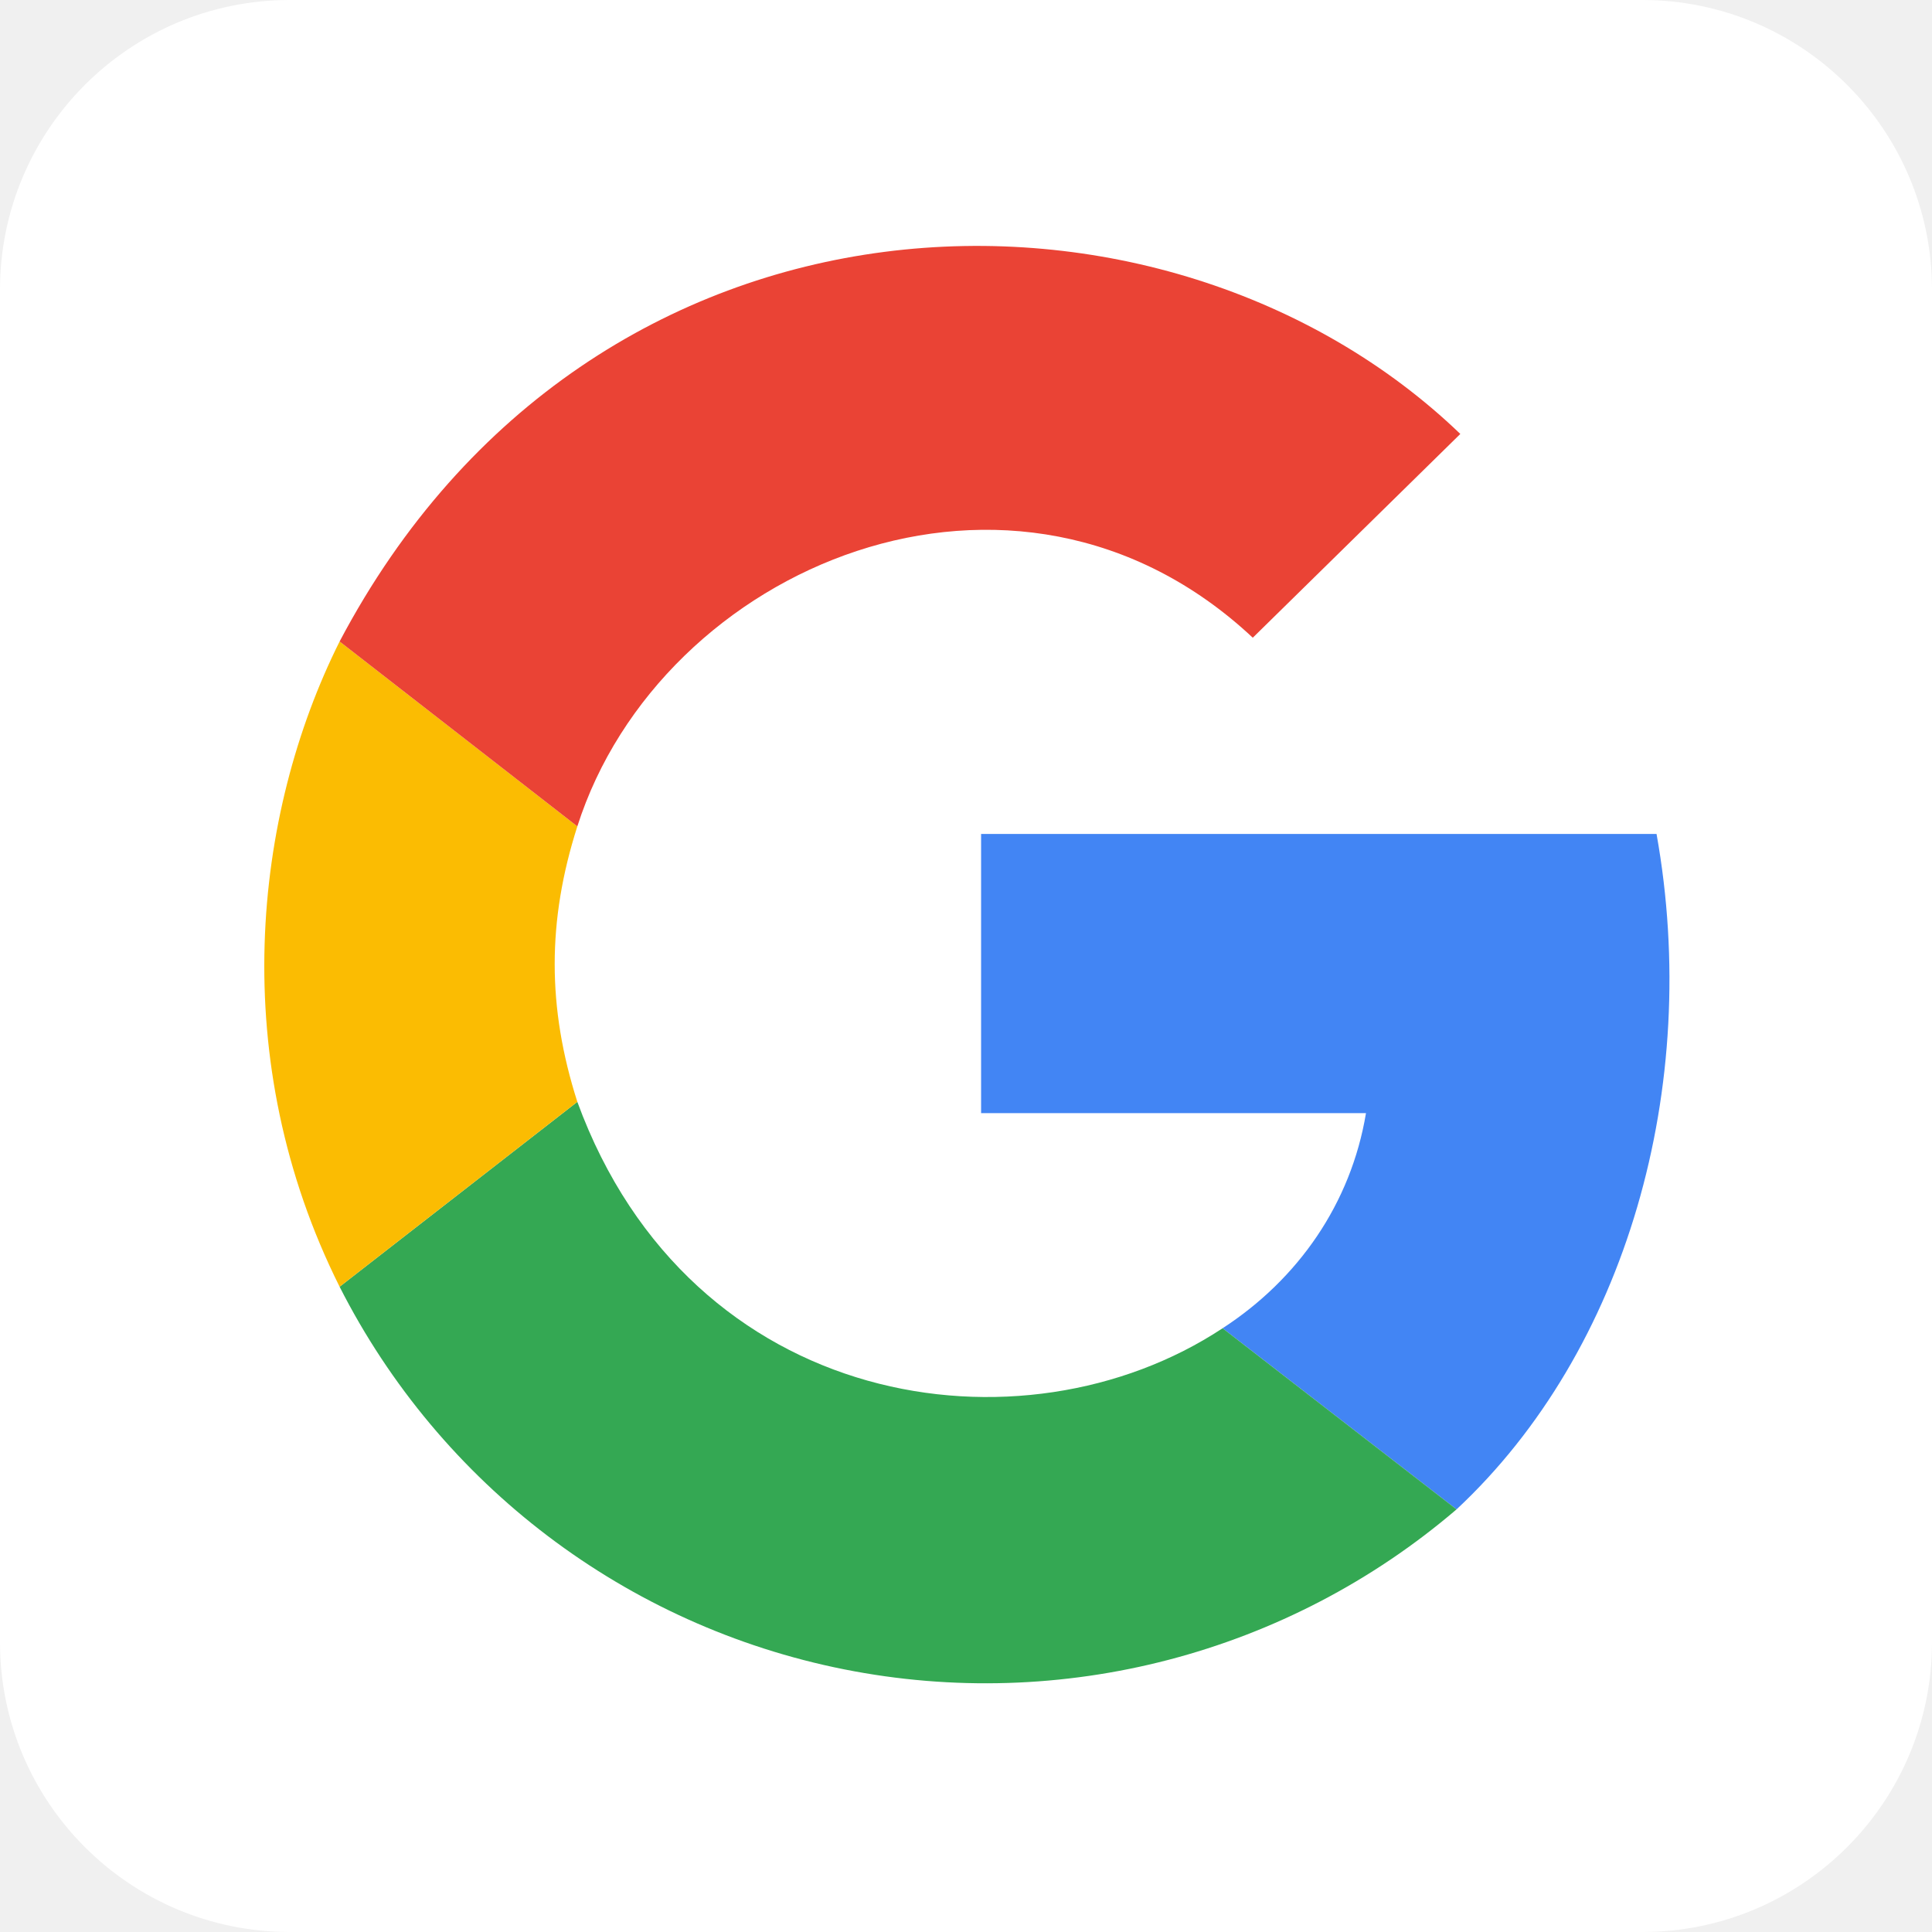
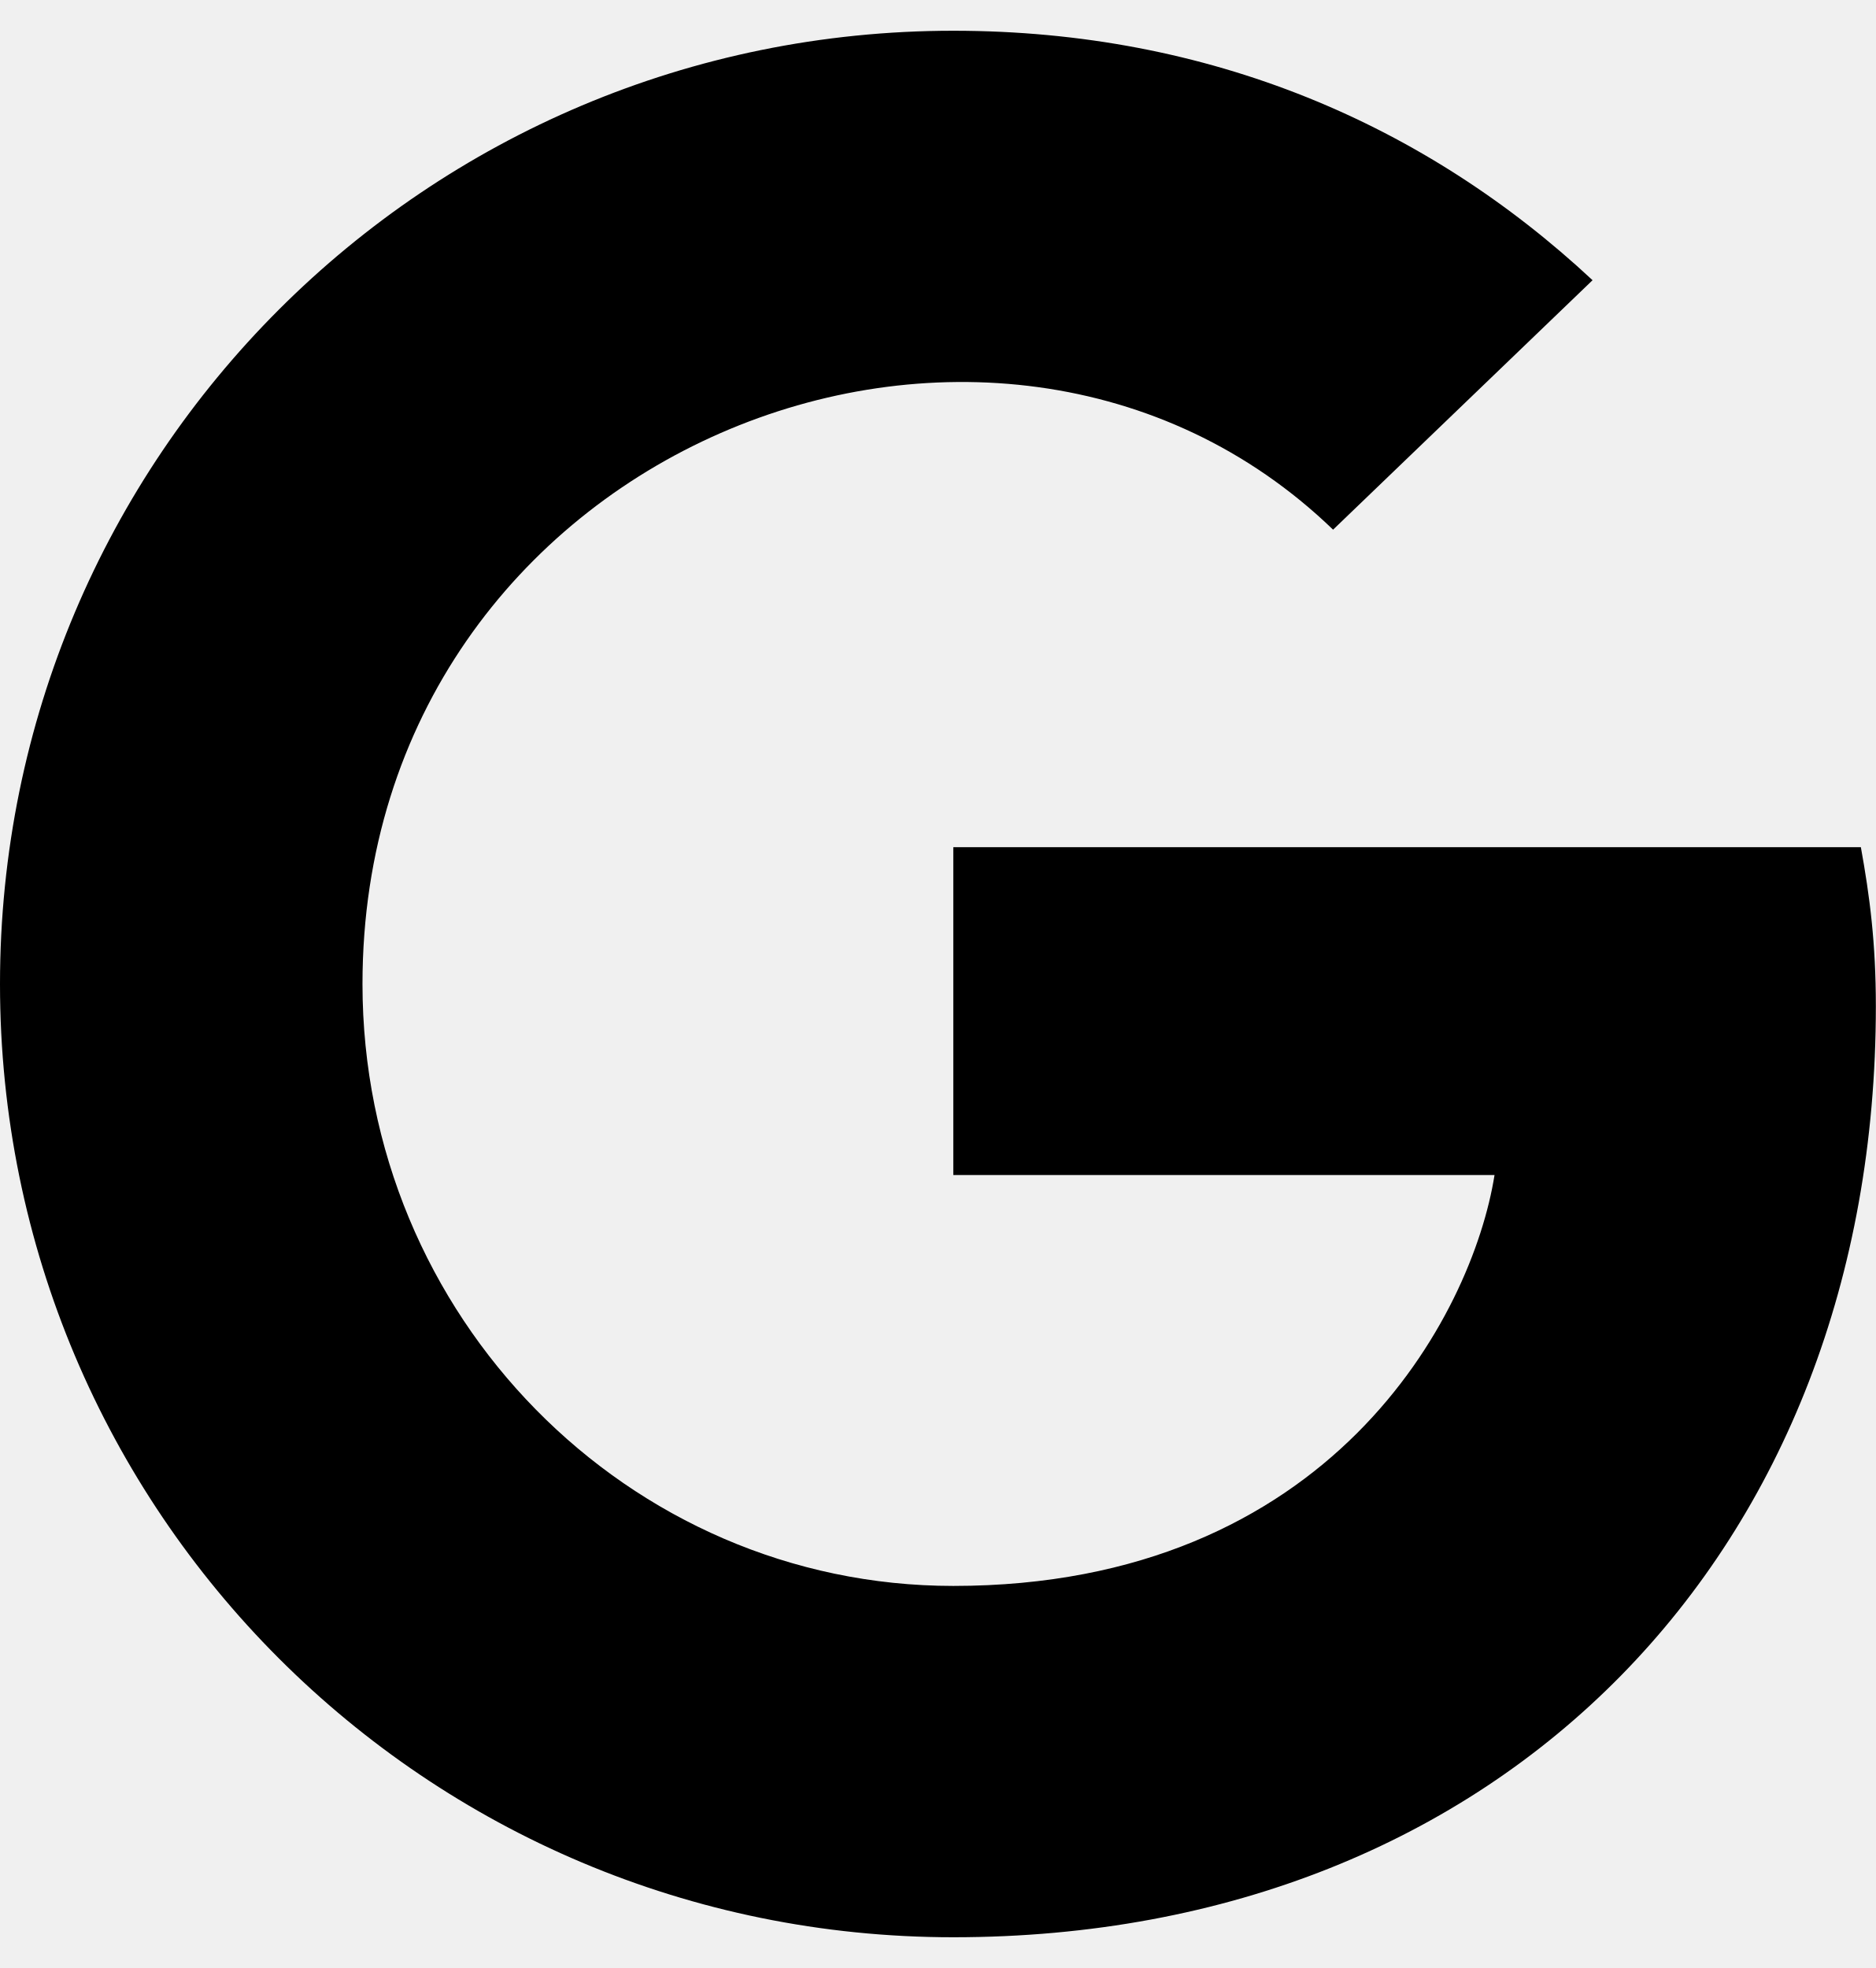
- <svg xmlns="http://www.w3.org/2000/svg" aria-label="Google" role="img" viewBox="0 0 512 512">
-   <rect width="512" height="512" rx="15%" fill="#fff" />
-   <path fill="#4285f4" d="M386 400c45-42 65-112 53-179H260v74h102c-4 24-18 44-38 57z" />
-   <path fill="#34a853" d="M90 341a192 192 0 0 0 296 59l-62-48c-53 35-141 22-171-60z" />
-   <path fill="#fbbc02" d="M153 292c-8-25-8-48 0-73l-63-49c-23 46-30 111 0 171z" />
-   <path fill="#ea4335" d="M153 219c22-69 116-109 179-50l55-54c-78-75-230-72-297 55z" />
+ <svg xmlns="http://www.w3.org/2000/svg" viewBox="0 0 488 512">
+   <path d="M488 261.8C488 403.3 391.1 504 248 504 110.8 504 0 393.2 0 256S110.8 8 248 8c66.8 0 123 24.5 166.3 64.9l-67.5 64.9C258.5 52.6 94.3 116.6 94.3 256c0 86.5 69.1 156.6 153.7 156.6 98.2 0 135-70.4 140.8-106.9H248v-85.3h236.1c2.3 12.7 3.9 24.9 3.9 41.4z" />
</svg>
